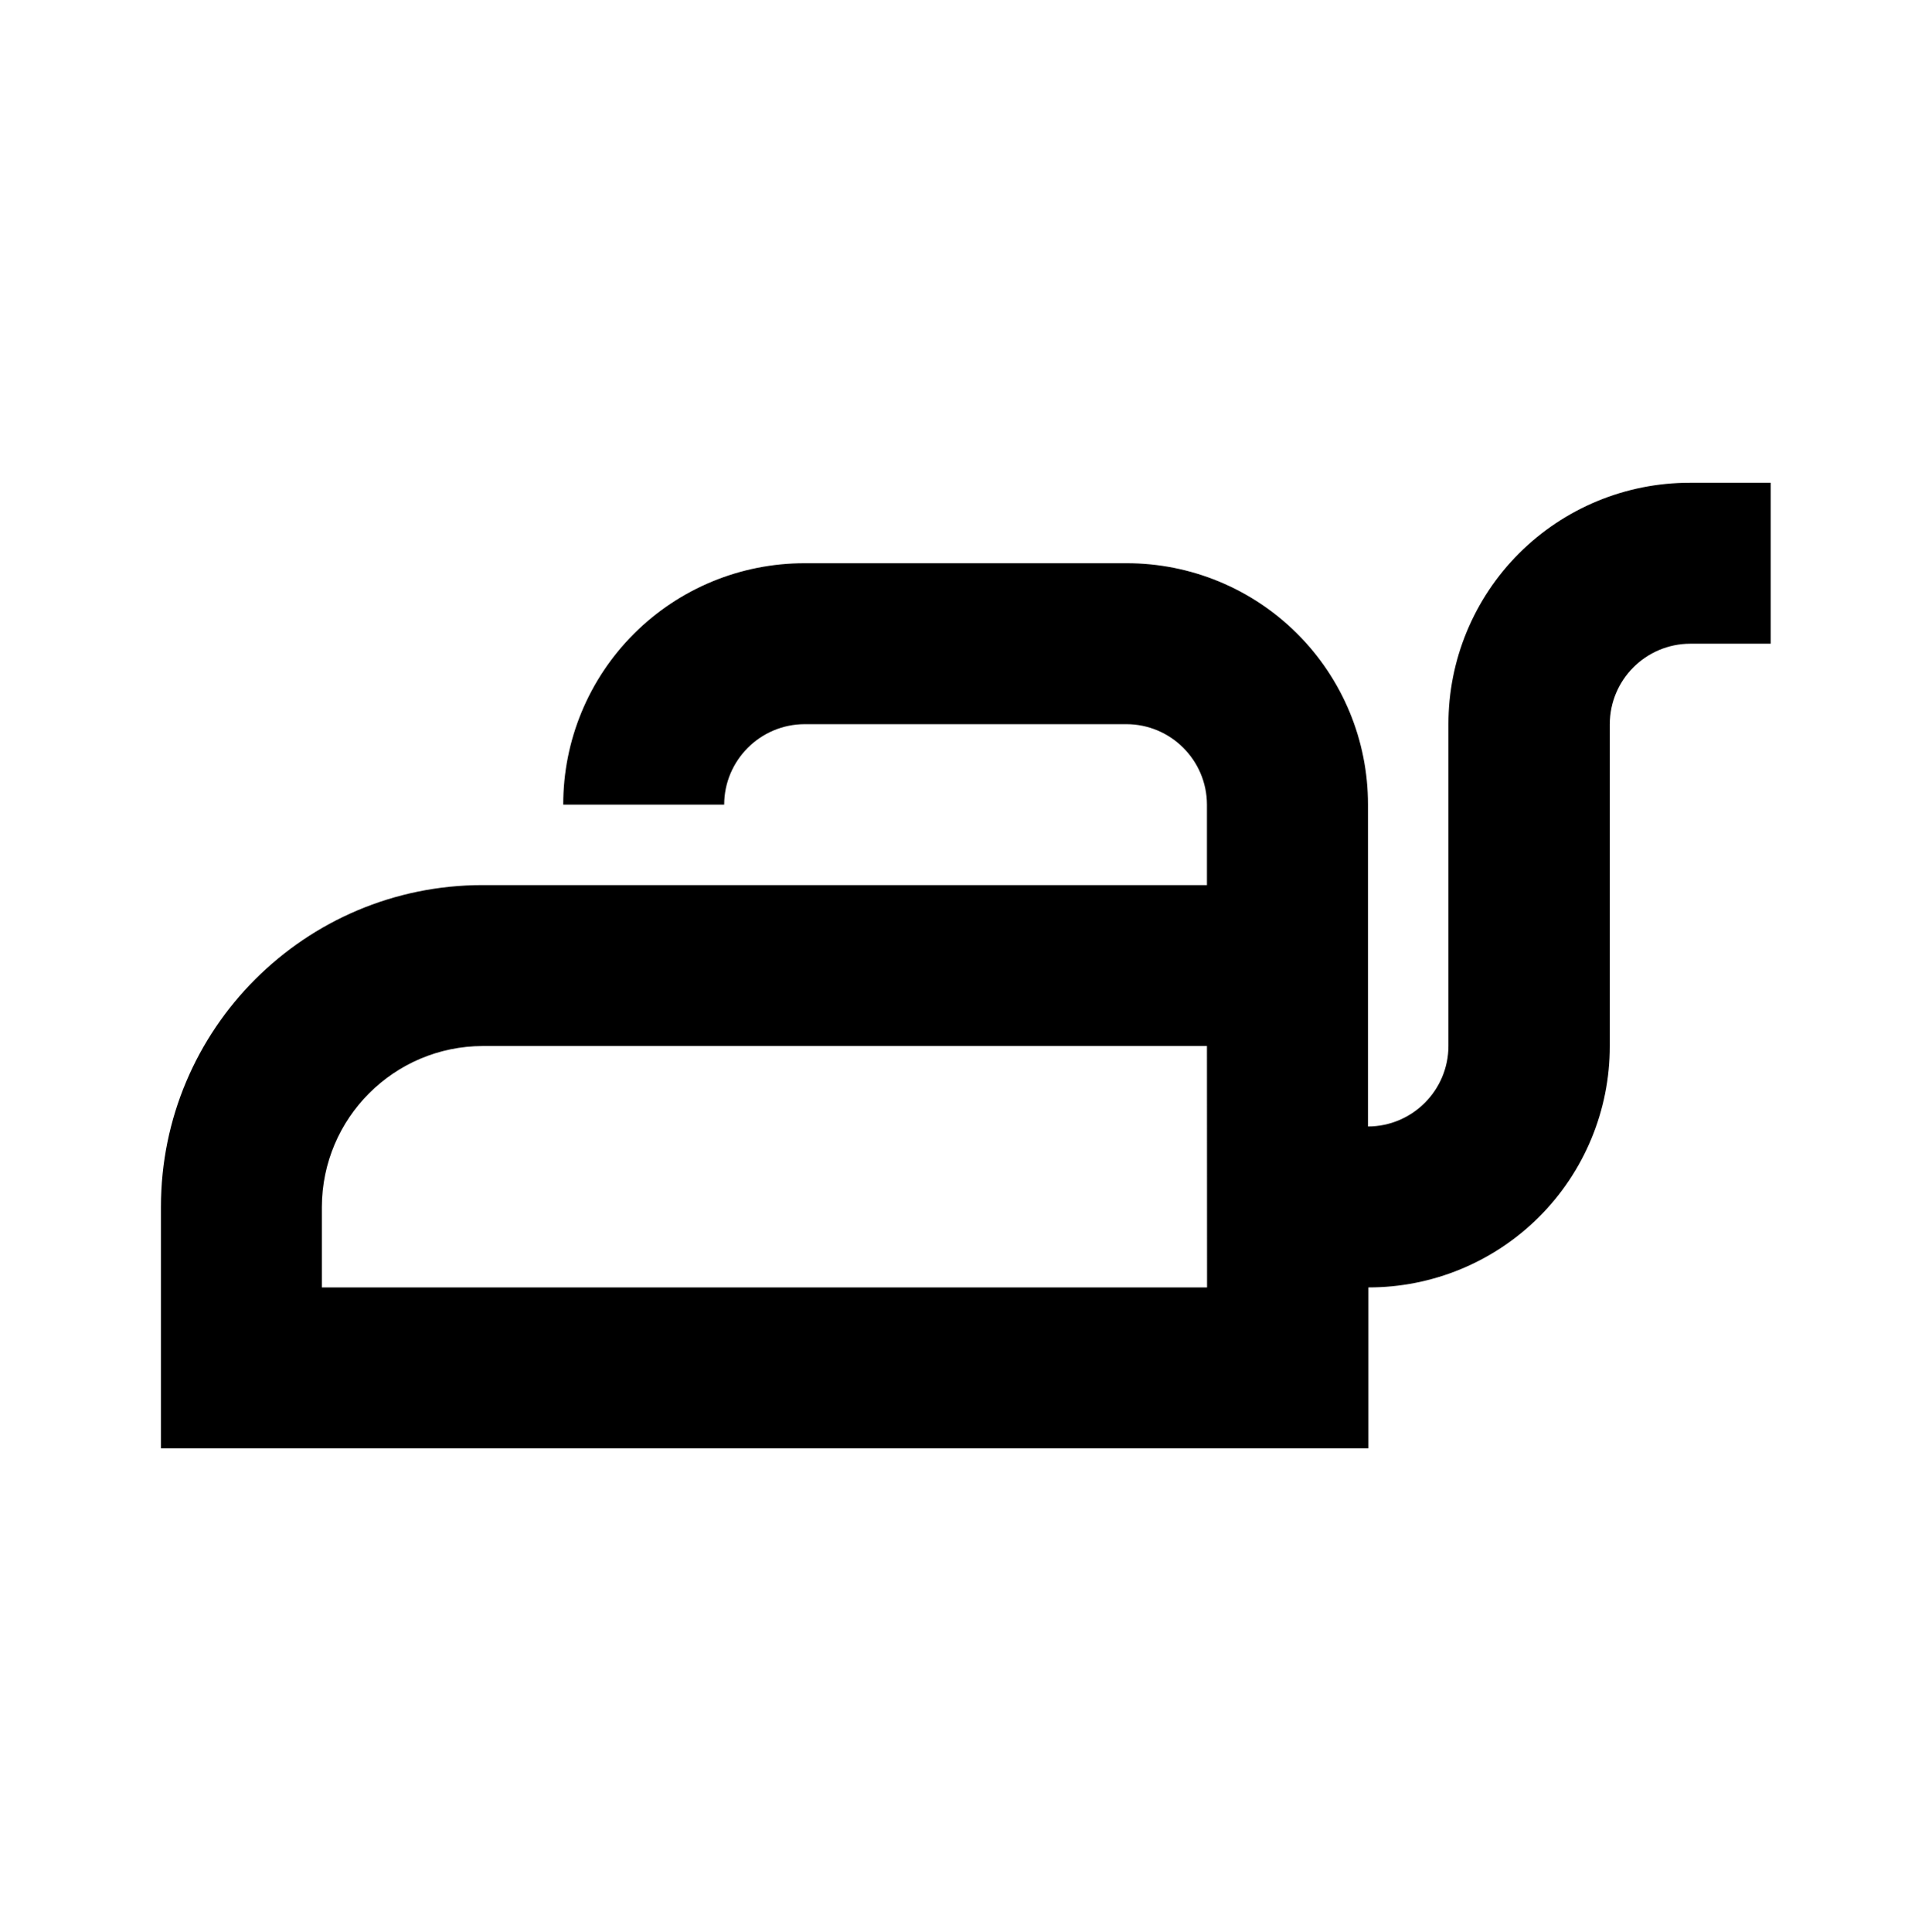
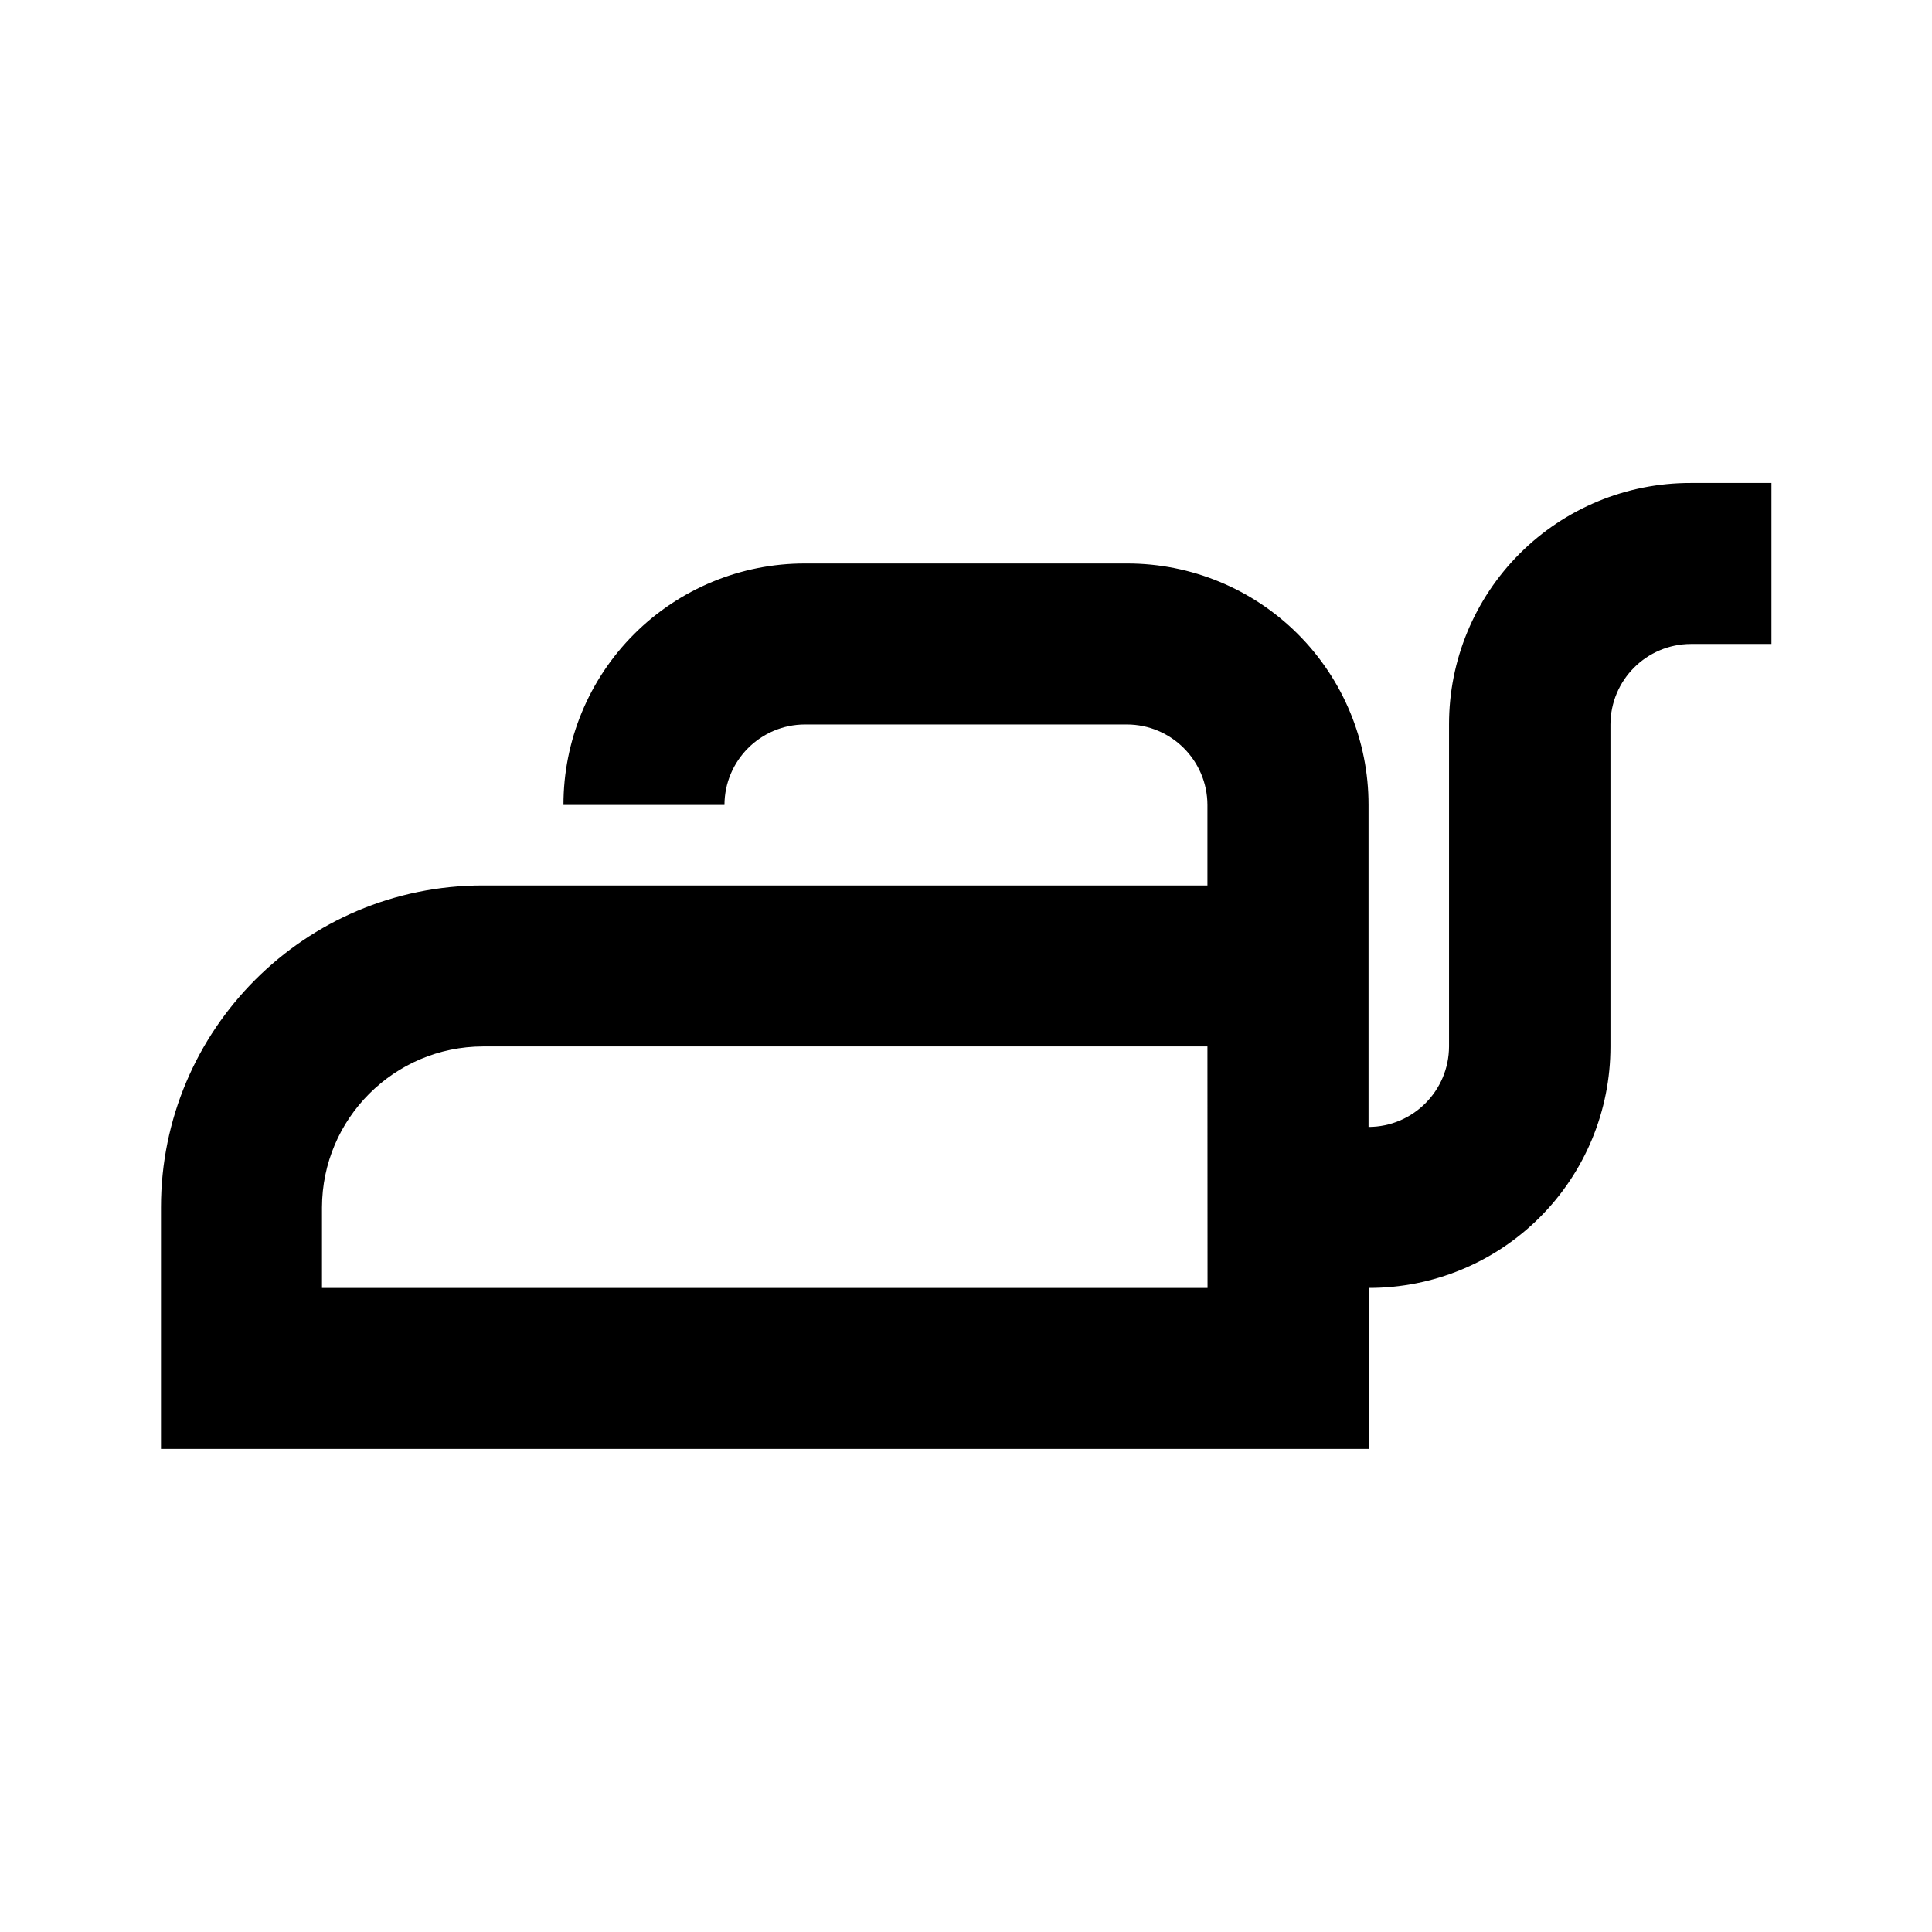
- <svg xmlns="http://www.w3.org/2000/svg" id="iron_black_24dp" width="18.073" height="18.073" viewBox="0 0 18.073 18.073">
+ <svg xmlns="http://www.w3.org/2000/svg" id="iron_black_24dp" width="45" height="45" viewBox="0 0 18.073 18.073">
  <rect id="Rectangle_146104" data-name="Rectangle 146104" width="18.073" height="18.073" fill="none" />
  <path id="Path_62859" data-name="Path 62859" d="M16.308,6a2.256,2.256,0,0,0-2.259,2.259v3.012a.755.755,0,0,1-.753.753V9.012a2.256,2.256,0,0,0-2.259-2.259H8.024A2.256,2.256,0,0,0,5.765,9.012H7.271a.755.755,0,0,1,.753-.753h3.012a.755.755,0,0,1,.753.753v.753H5.012A3.011,3.011,0,0,0,2,12.777v2.259H13.3V13.53a2.256,2.256,0,0,0,2.259-2.259V8.259a.755.755,0,0,1,.753-.753h.753V6Zm-4.518,7.53H3.506v-.753a1.51,1.51,0,0,1,1.506-1.506h6.777Z" transform="translate(-0.494 -1.482)" />
</svg>
